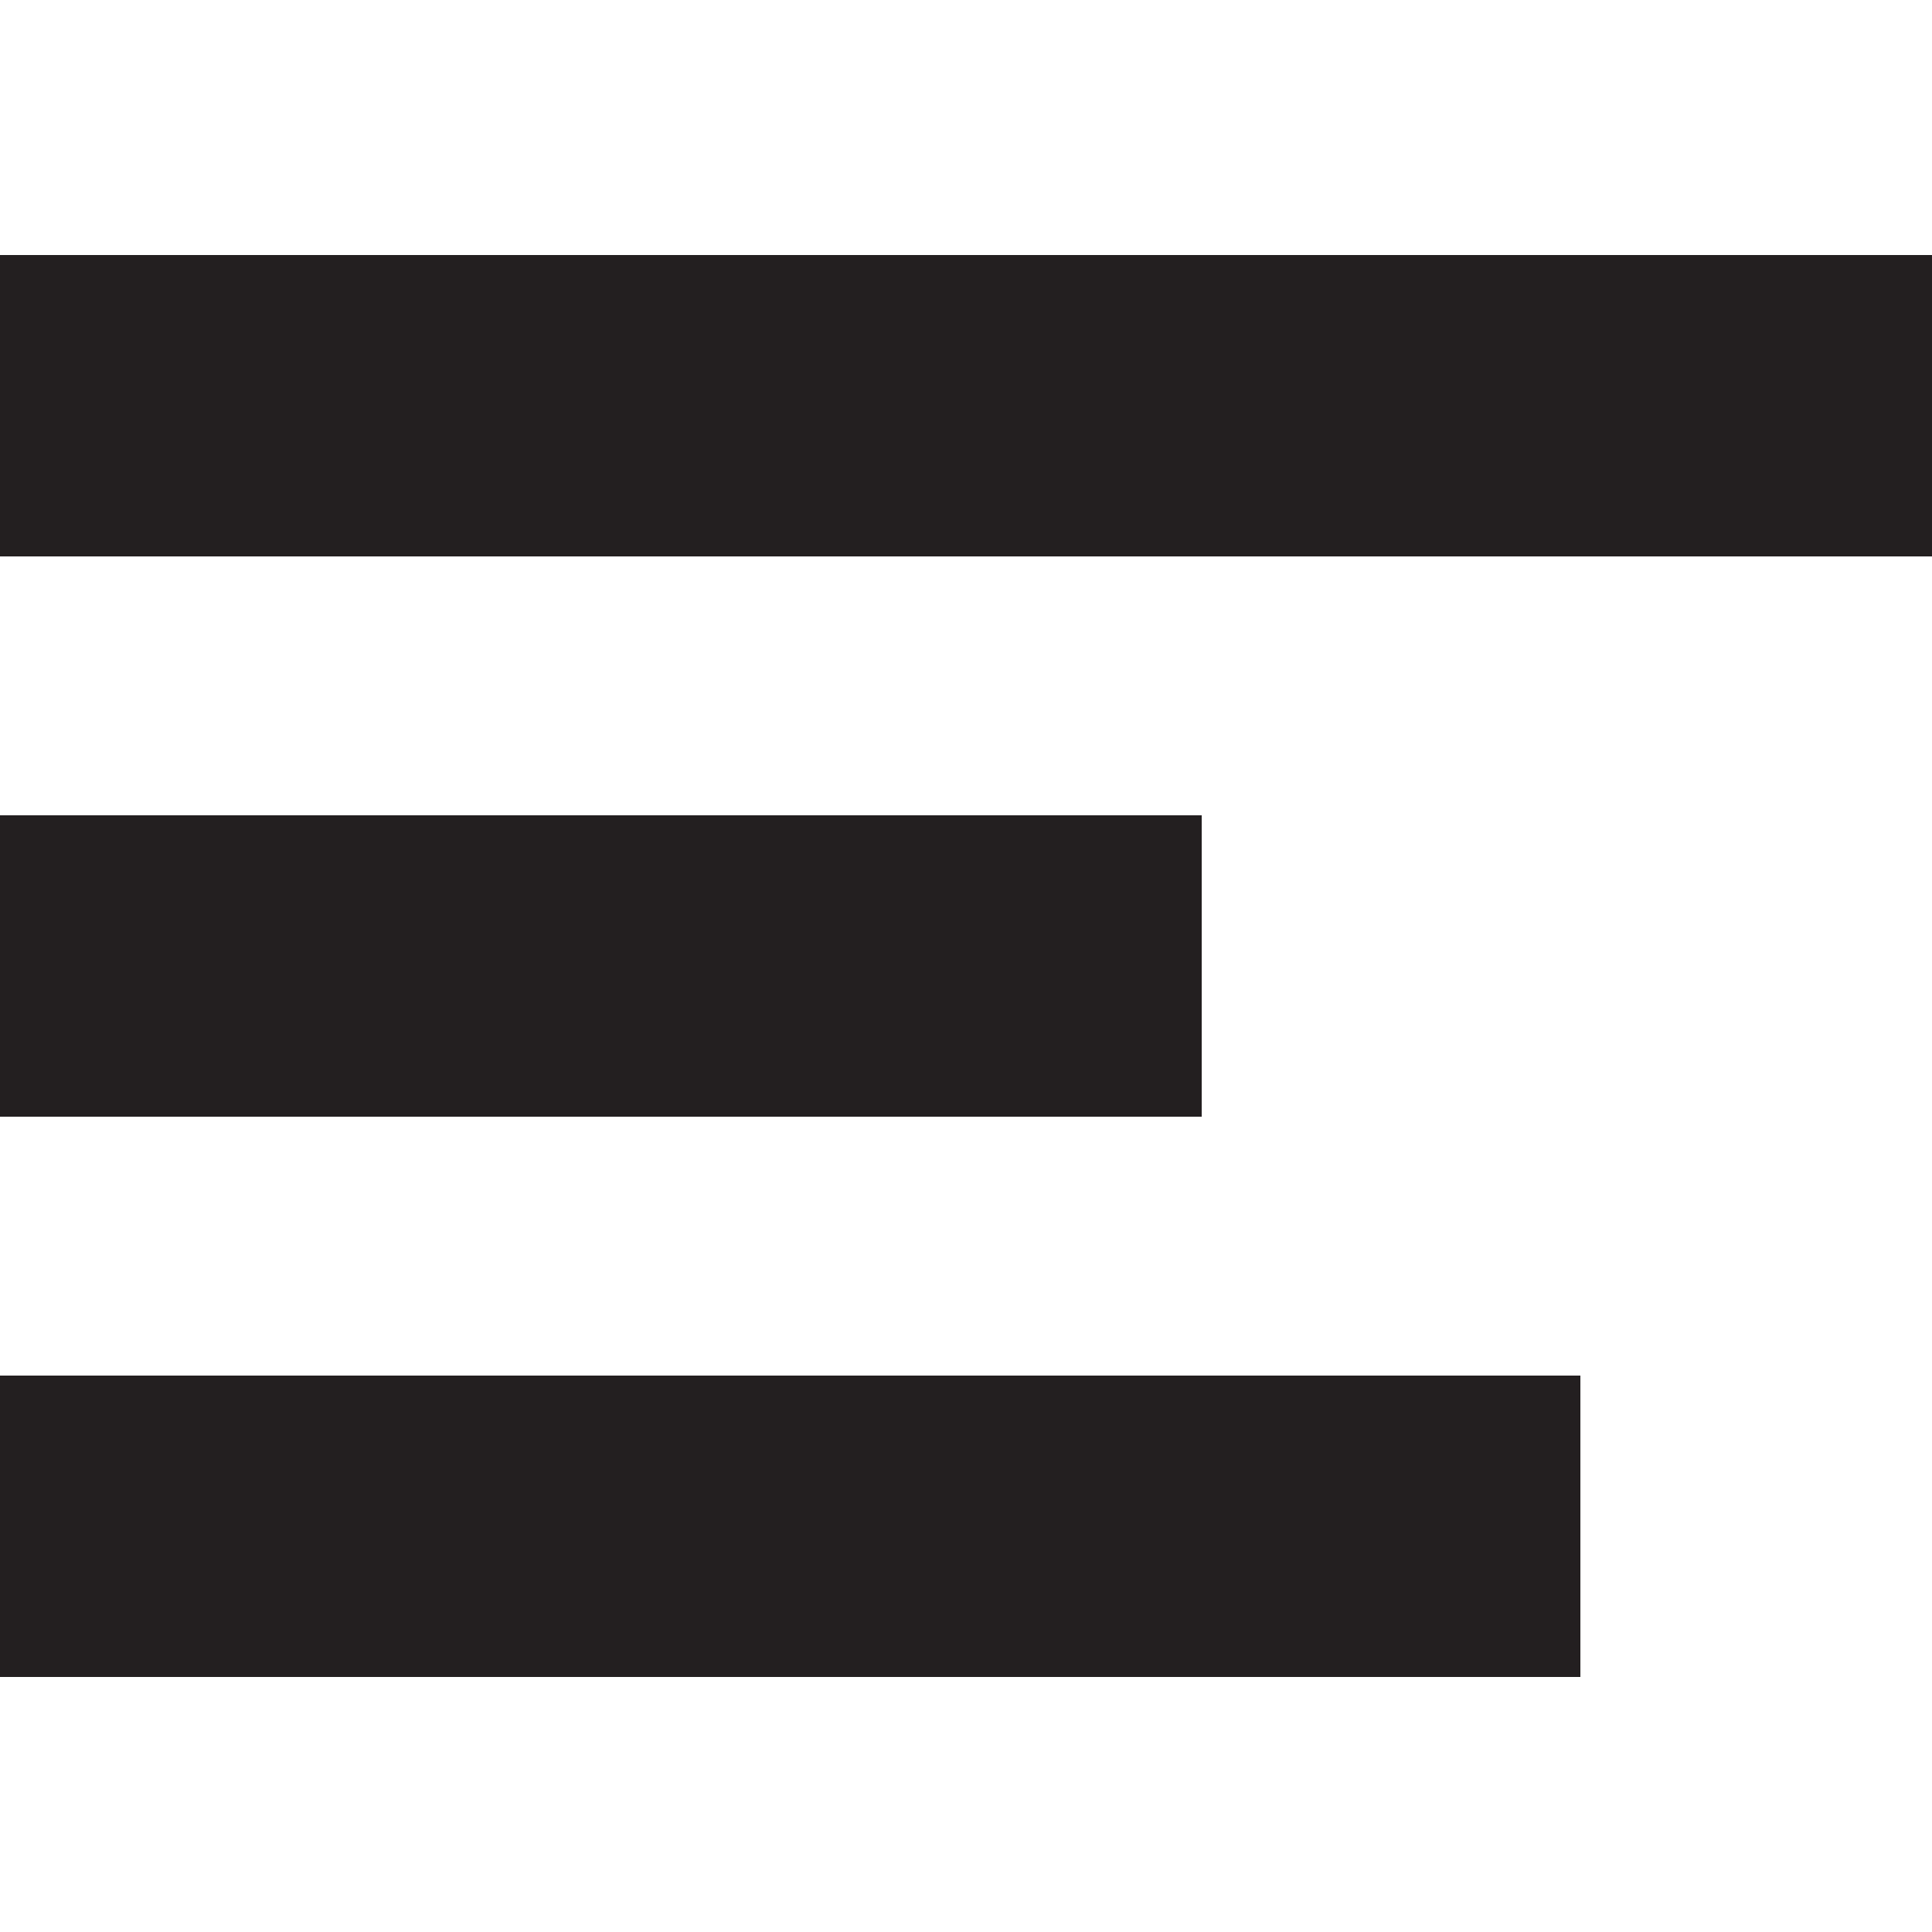
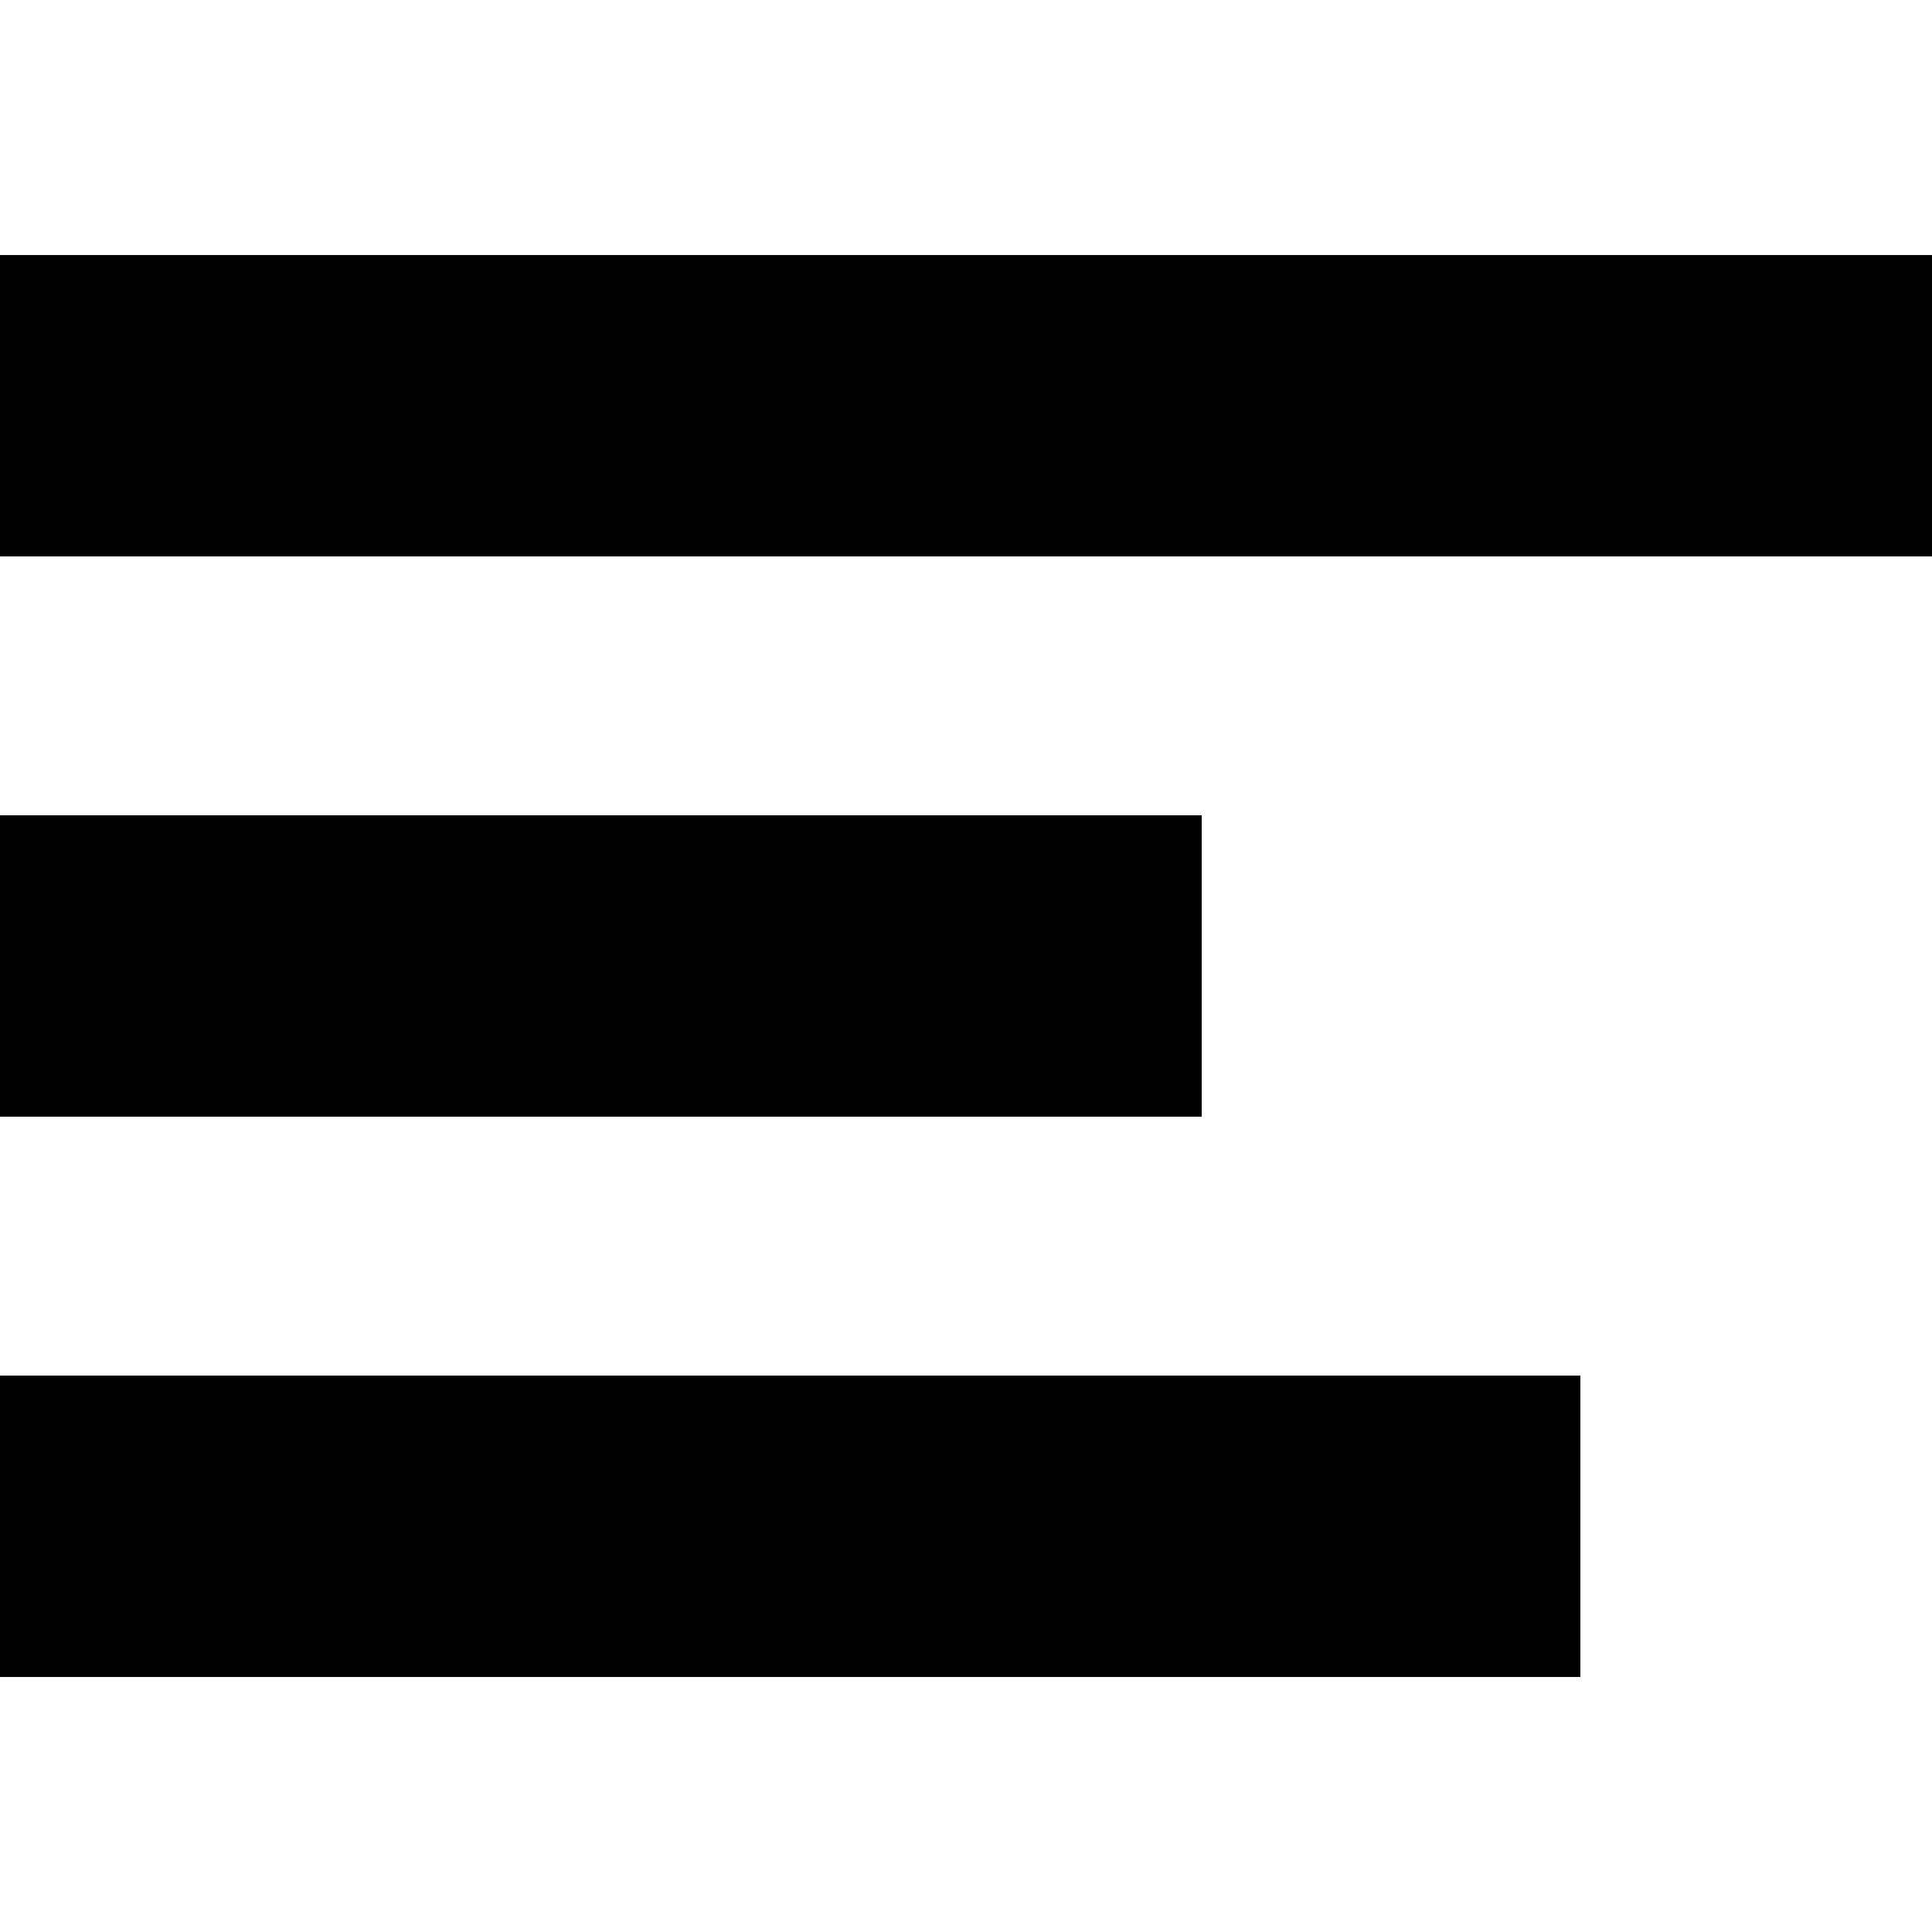
<svg xmlns="http://www.w3.org/2000/svg" version="1.1" id="Layer_1" x="0px" y="0px" viewBox="0 0 100 100" style="enable-background:new 0 0 100 100;" xml:space="preserve">
-   <style type="text/css">
- 	.st0{fill:#231F20;}
- </style>
-   <g>
-     <rect y="13.2" class="st0" width="100" height="15.6" />
-     <rect y="42.2" class="st0" width="62.2" height="15.6" />
-     <rect y="71.2" class="st0" width="81.8" height="15.6" />
-   </g>
+   <rect y="13.2" width="100" height="15.6" />
+   <rect y="42.2" width="62.2" height="15.6" />
+   <rect y="71.2" width="81.8" height="15.6" />
</svg>
